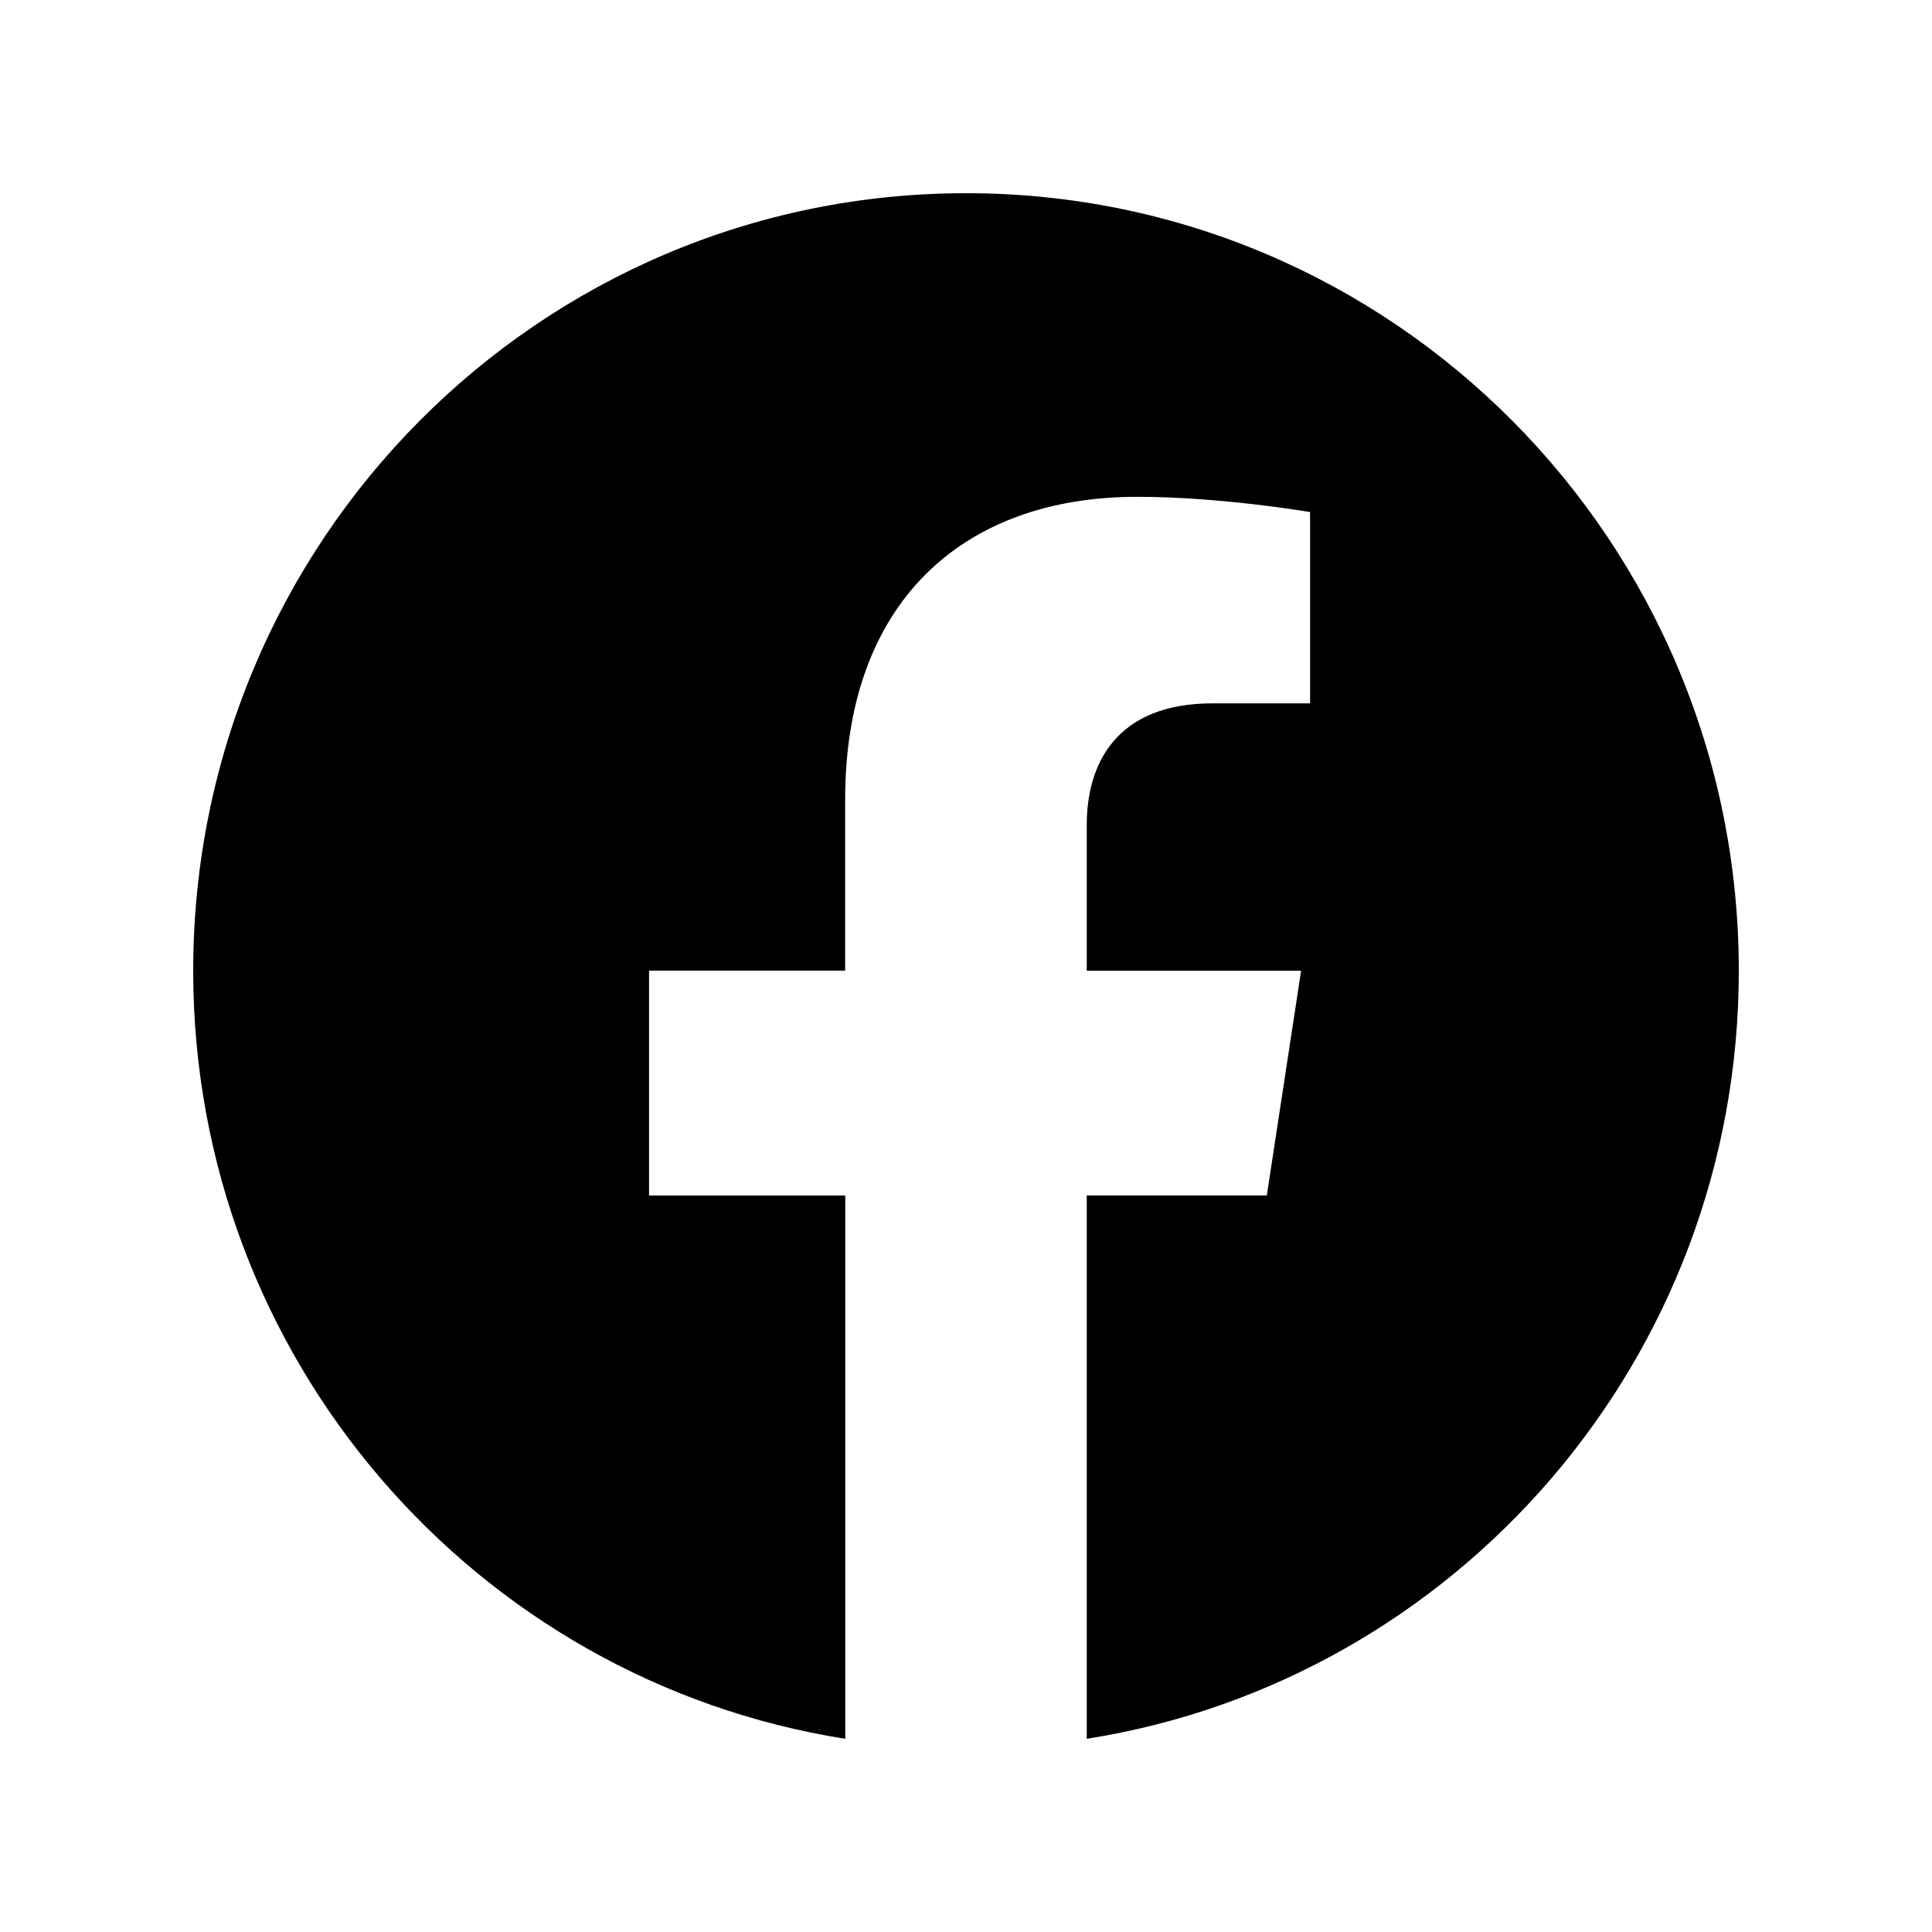
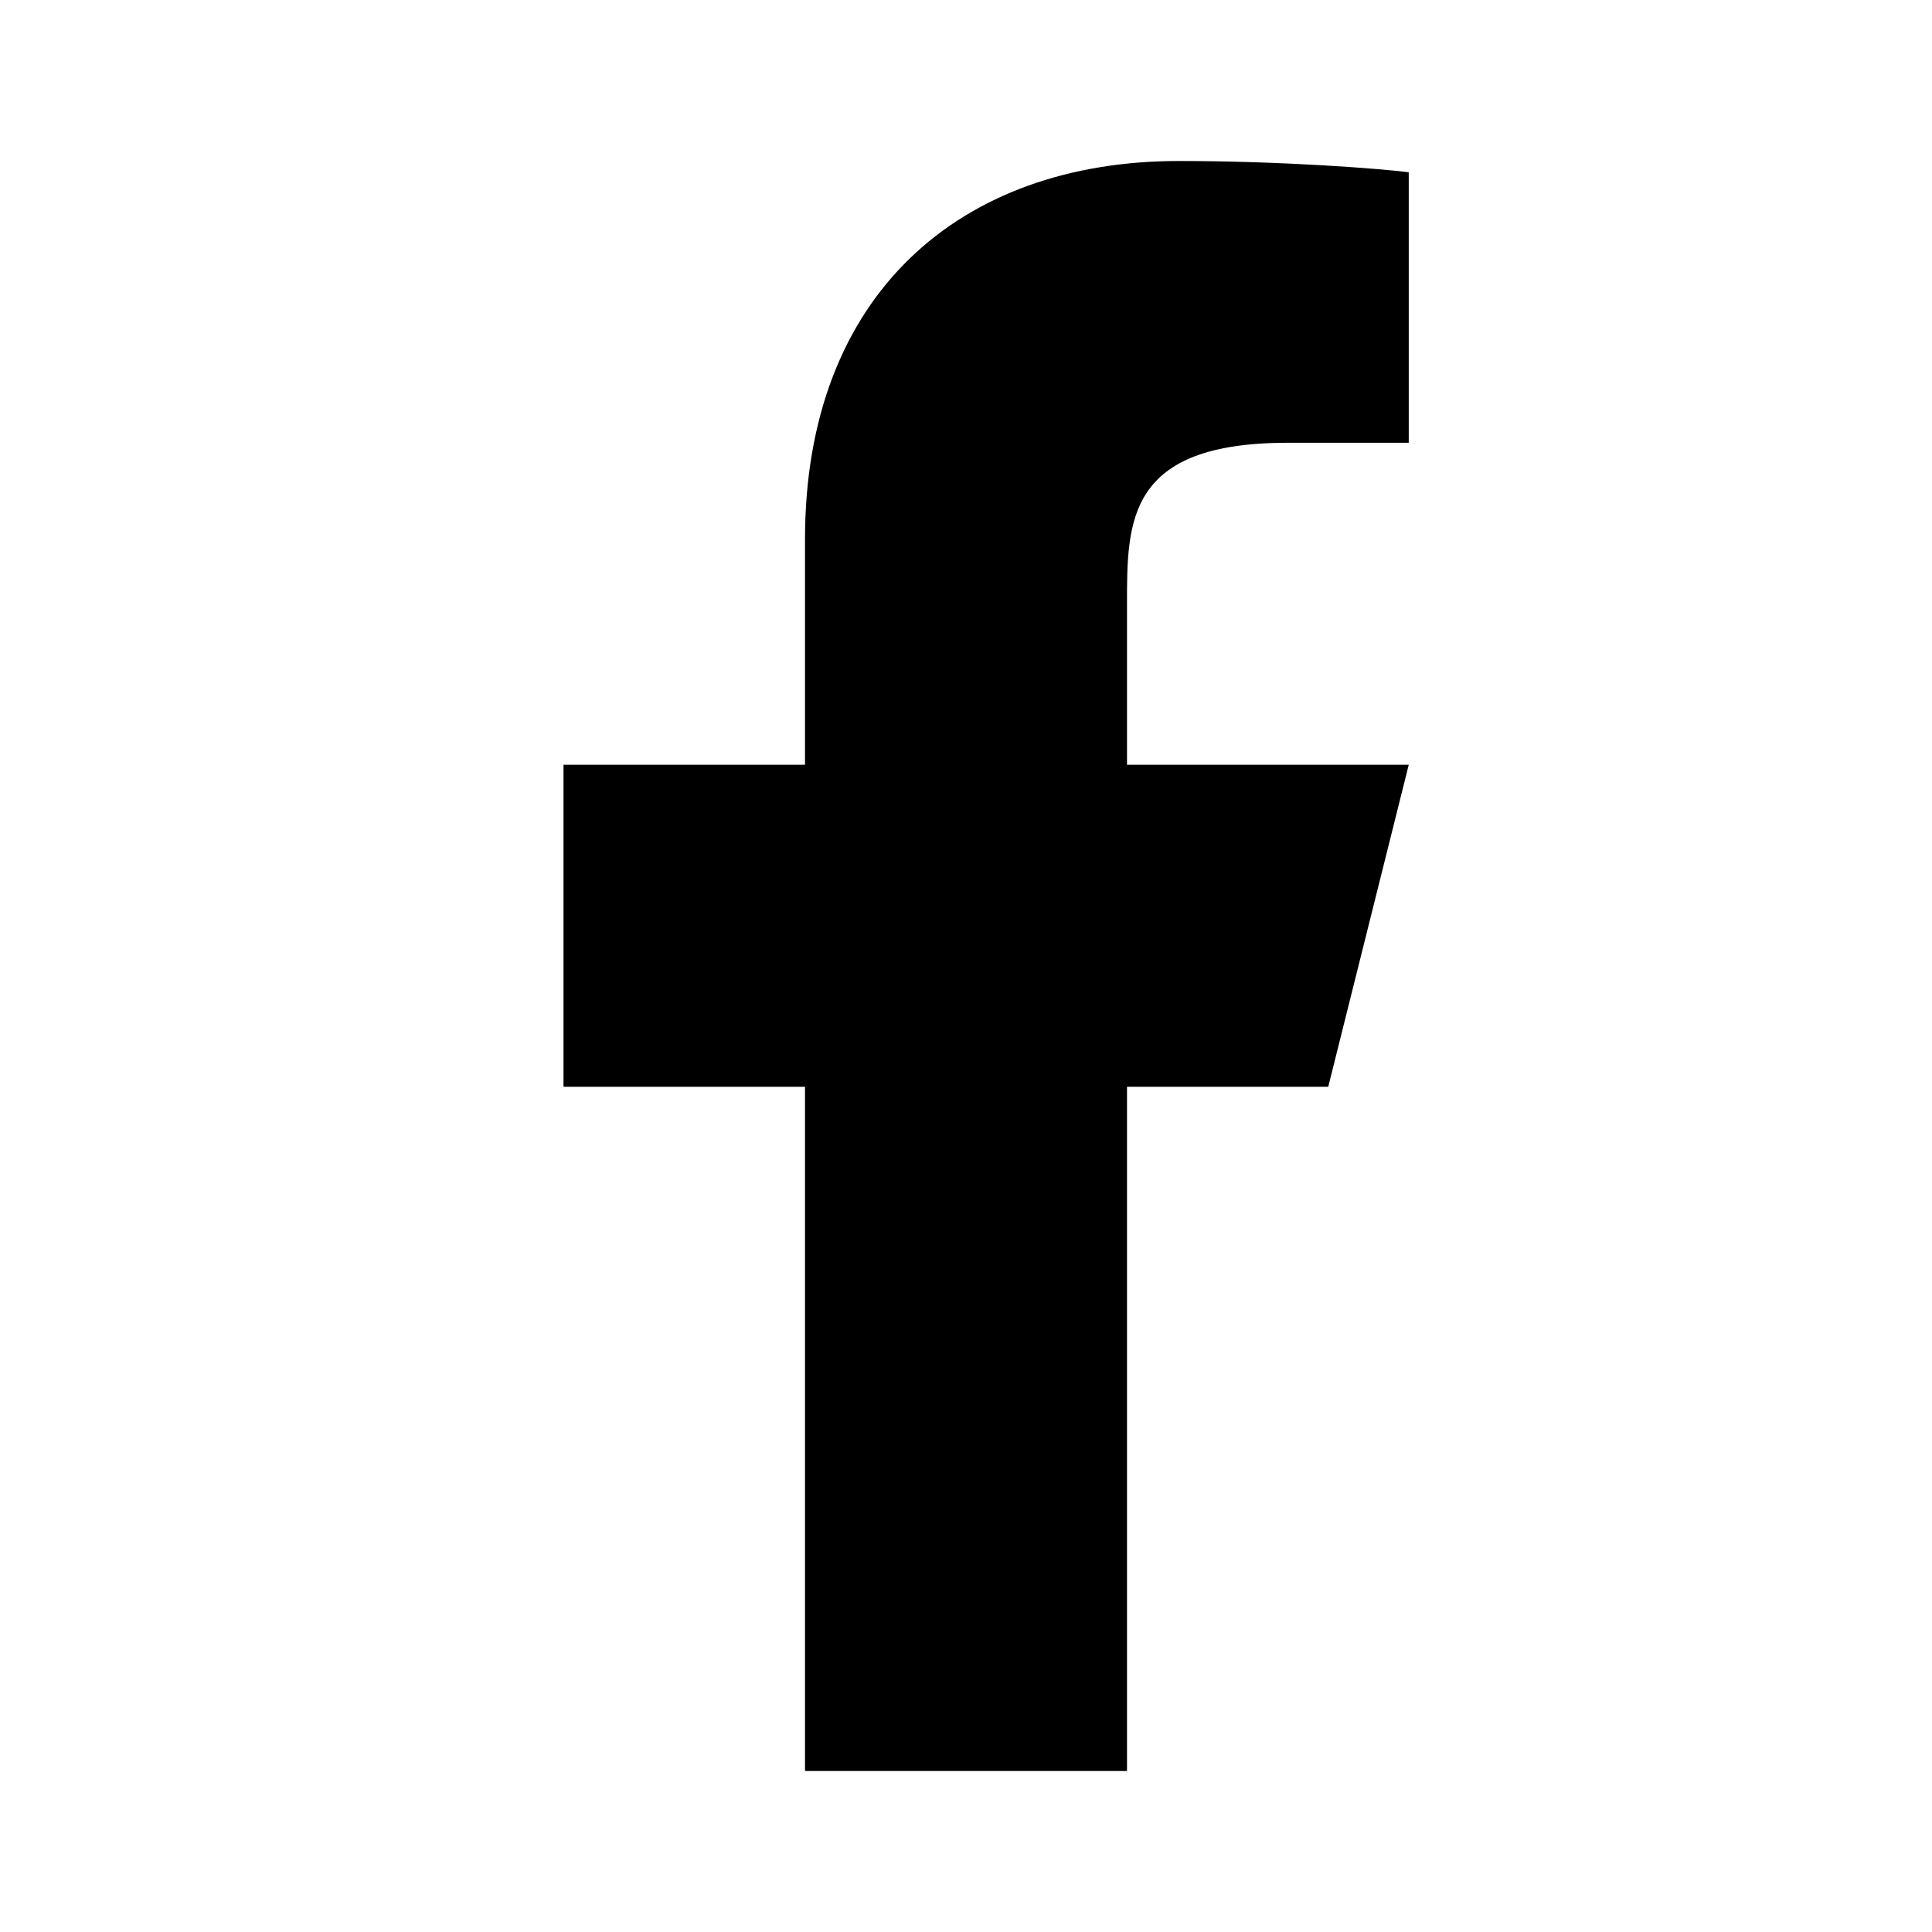
- <svg class="icon icon-facebook" viewBox="0 0 20 20">
-   <path fill="currentColor" d="M18 10.049C18 5.603 14.419 2 10 2s-8 3.603-8 8.049C2 14.067 4.925 17.396 8.75 18v-5.624H6.719v-2.328h2.03V8.275c0-2.017 1.195-3.132 3.023-3.132.874 0 1.79.158 1.79.158v1.98h-1.009c-.994 0-1.303.621-1.303 1.258v1.51h2.219l-.355 2.326H11.25V18c3.825-.604 6.75-3.933 6.75-7.951" />
+ <svg xmlns="http://www.w3.org/2000/svg" class="icon icon-facebook" width="24" height="24" viewBox="0 0 24 24" fill="none">
+   <path d="M14 13.5H16.5L17.5 9.5H14V7.5C14 6.47 14 5.5 16 5.5H17.5V2.14C17.174 2.097 15.943 2 14.643 2C11.928 2 10 3.657 10 6.7V9.5H7V13.5H10V22H14V13.5Z" fill="currentColor" />
</svg>
